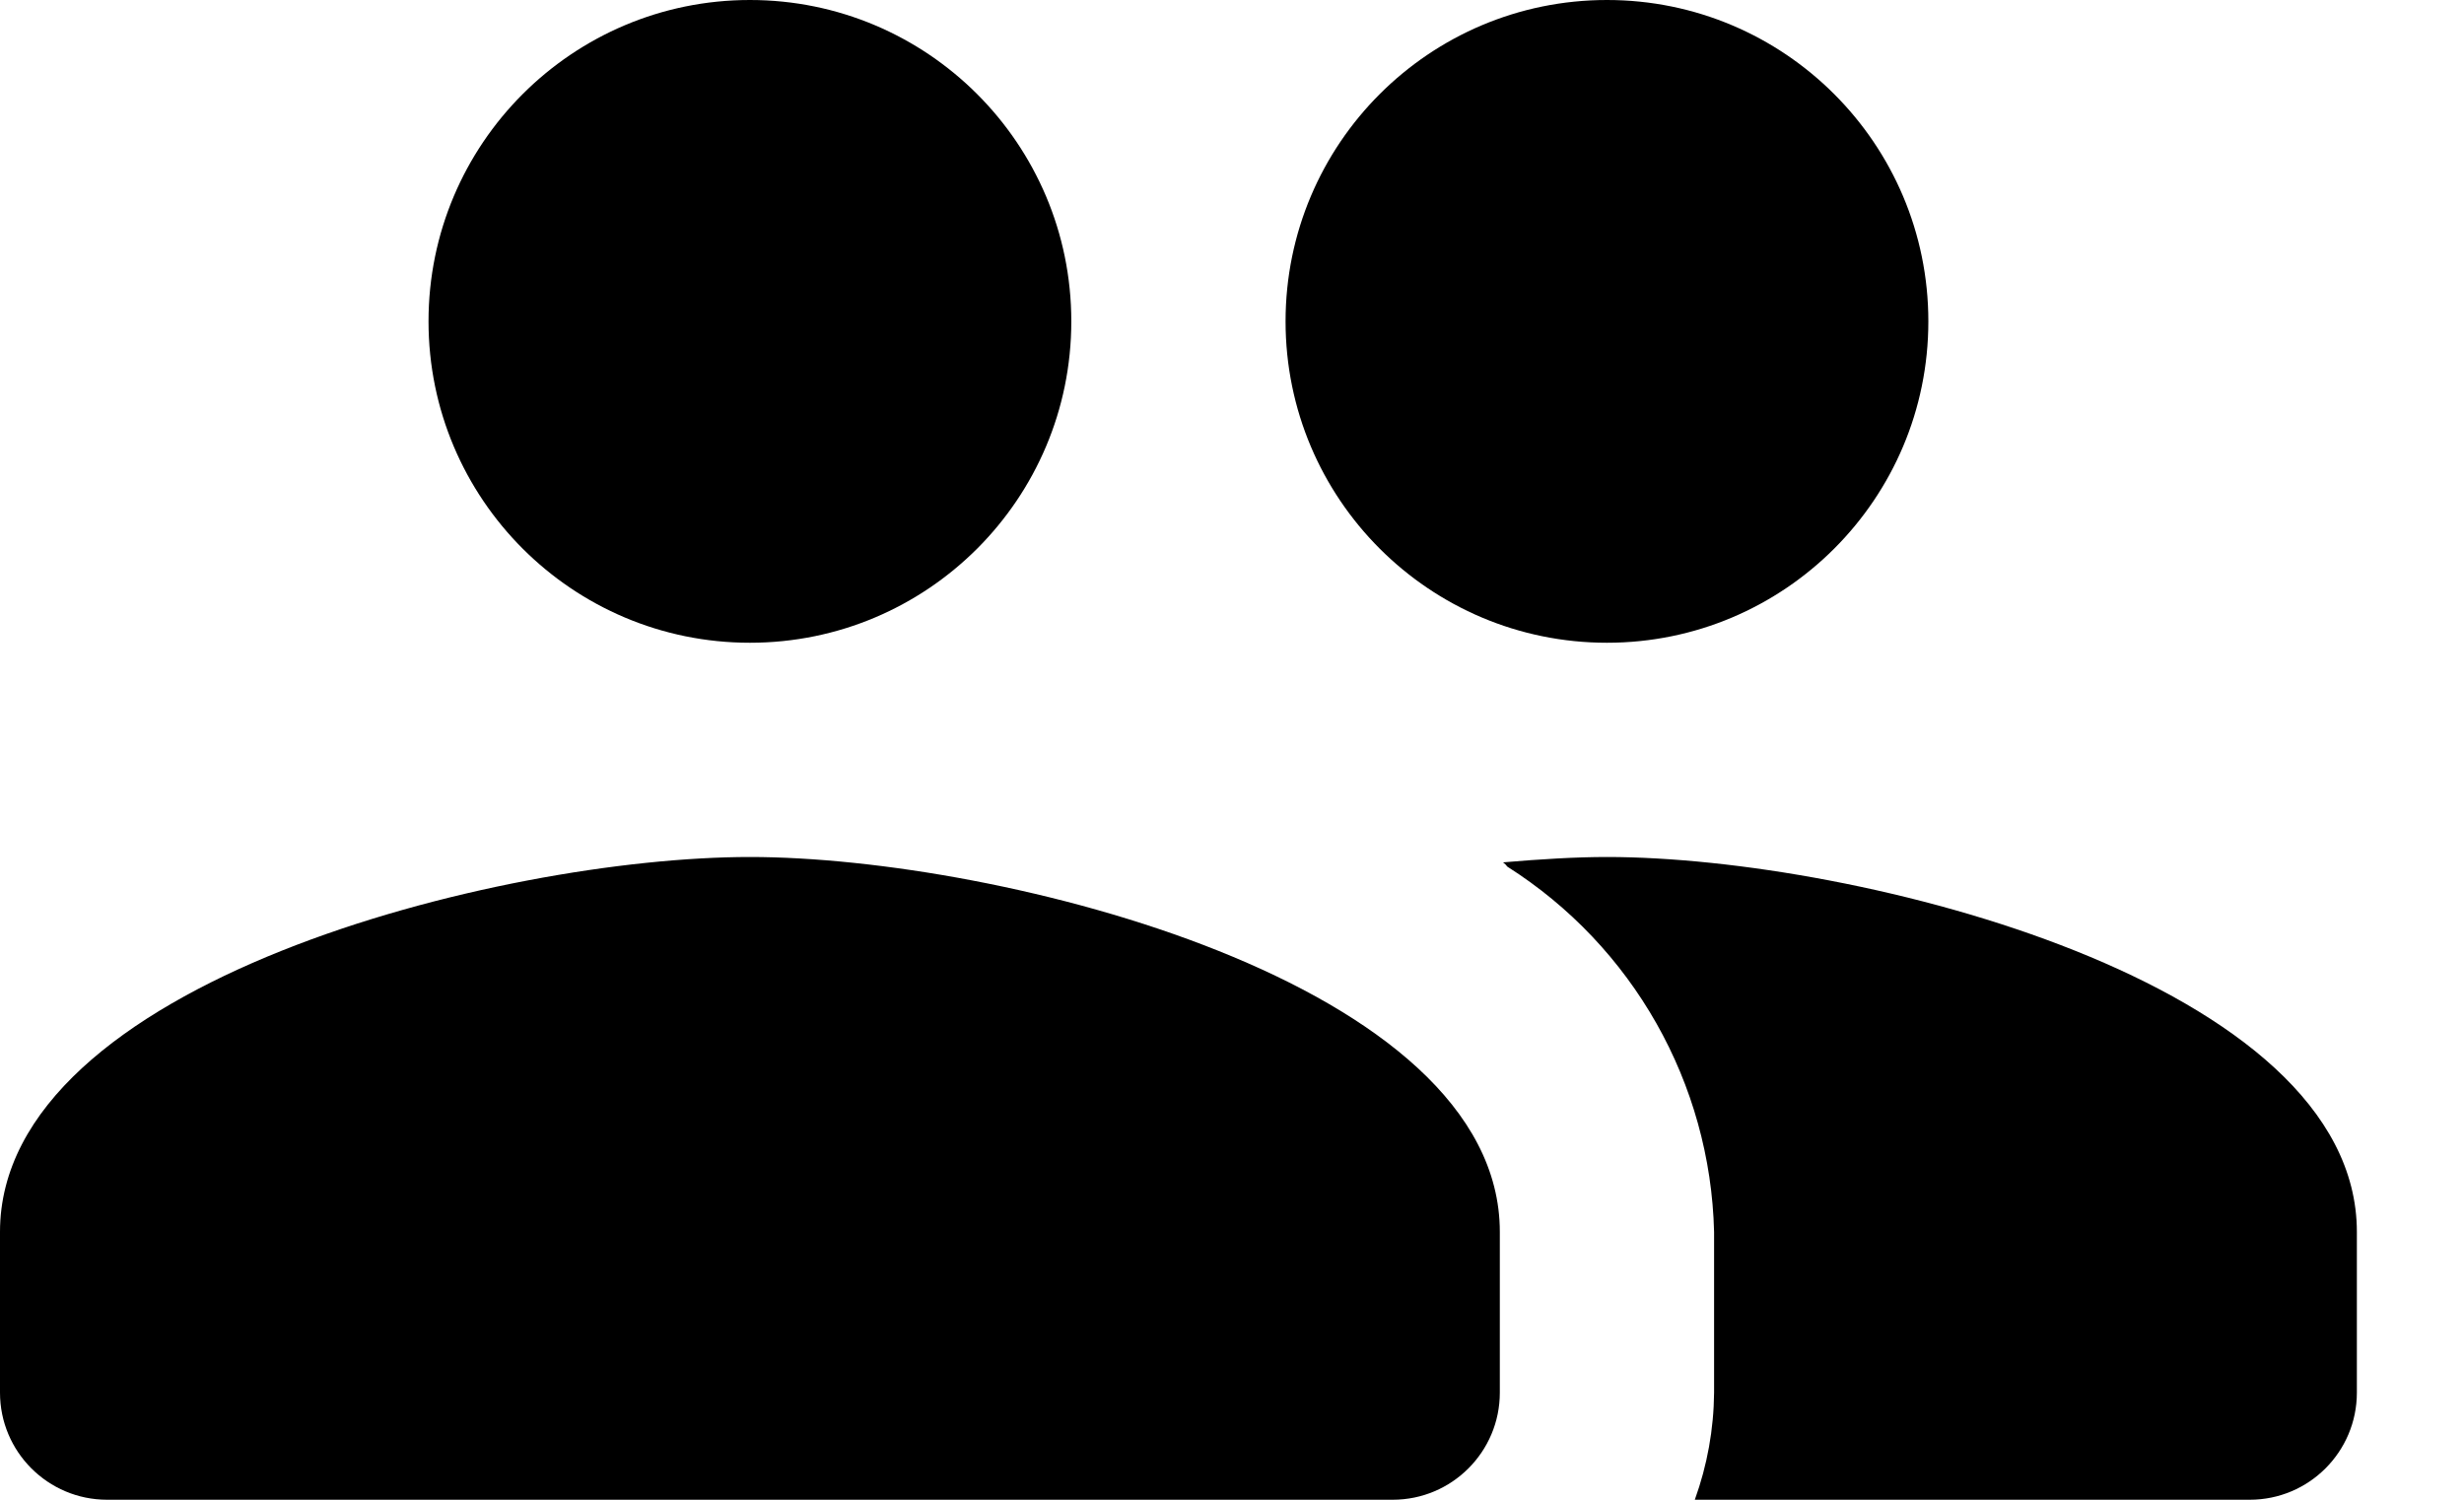
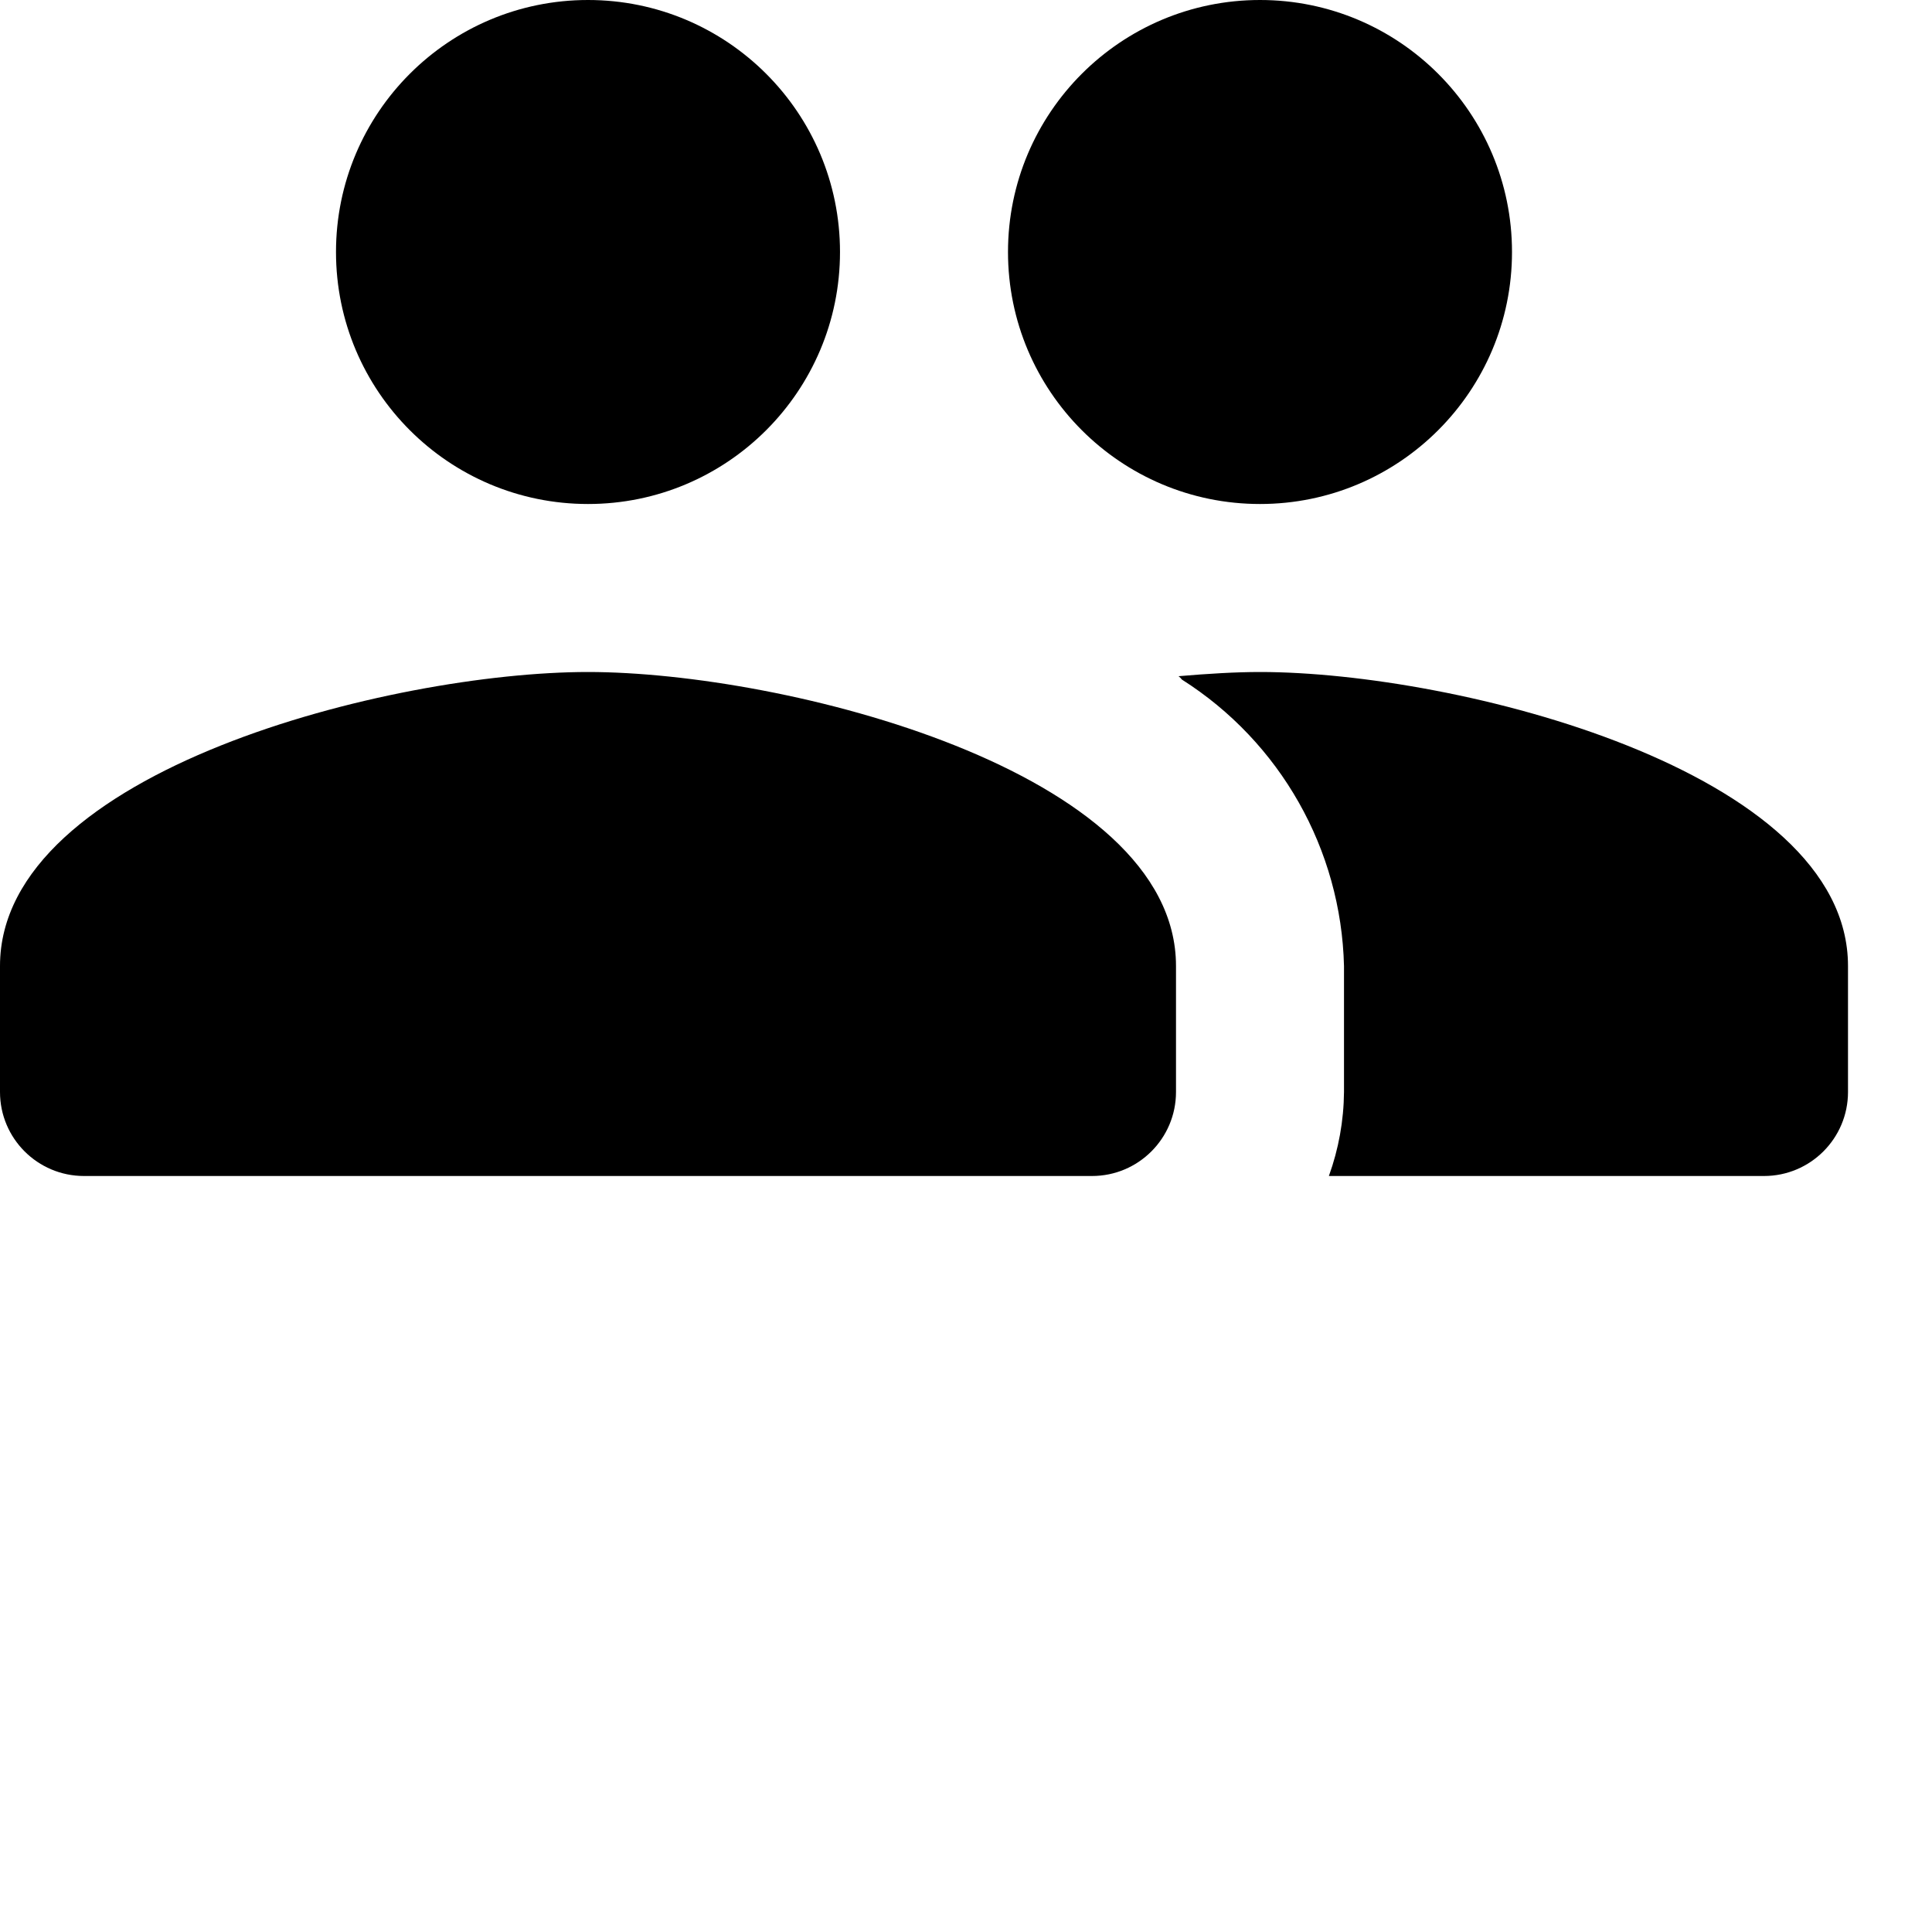
- <svg xmlns="http://www.w3.org/2000/svg" width="23" height="14" viewBox="0 0 23 14">
+ <svg xmlns="http://www.w3.org/2000/svg" width="23" height="23" viewBox="0 0 23 23">
  <path id="Shape" d="M15.82,14A3.016,3.016,0,0,0,16,13V11.5A4.158,4.158,0,0,0,14.07,8.09a.165.165,0,0,0-.04-.04c.35-.03.68-.05.97-.05,2.33,0,7,1.17,7,3.5V13a1,1,0,0,1-1,1ZM1,14a1,1,0,0,1-1-1V11.5C0,9.17,4.67,8,7,8s7,1.17,7,3.5V13a1,1,0,0,1-1,1ZM12,3a3,3,0,1,1,3,3A3,3,0,0,1,12,3ZM4,3A3,3,0,1,1,7,6,3,3,0,0,1,4,3Z" />
</svg>
